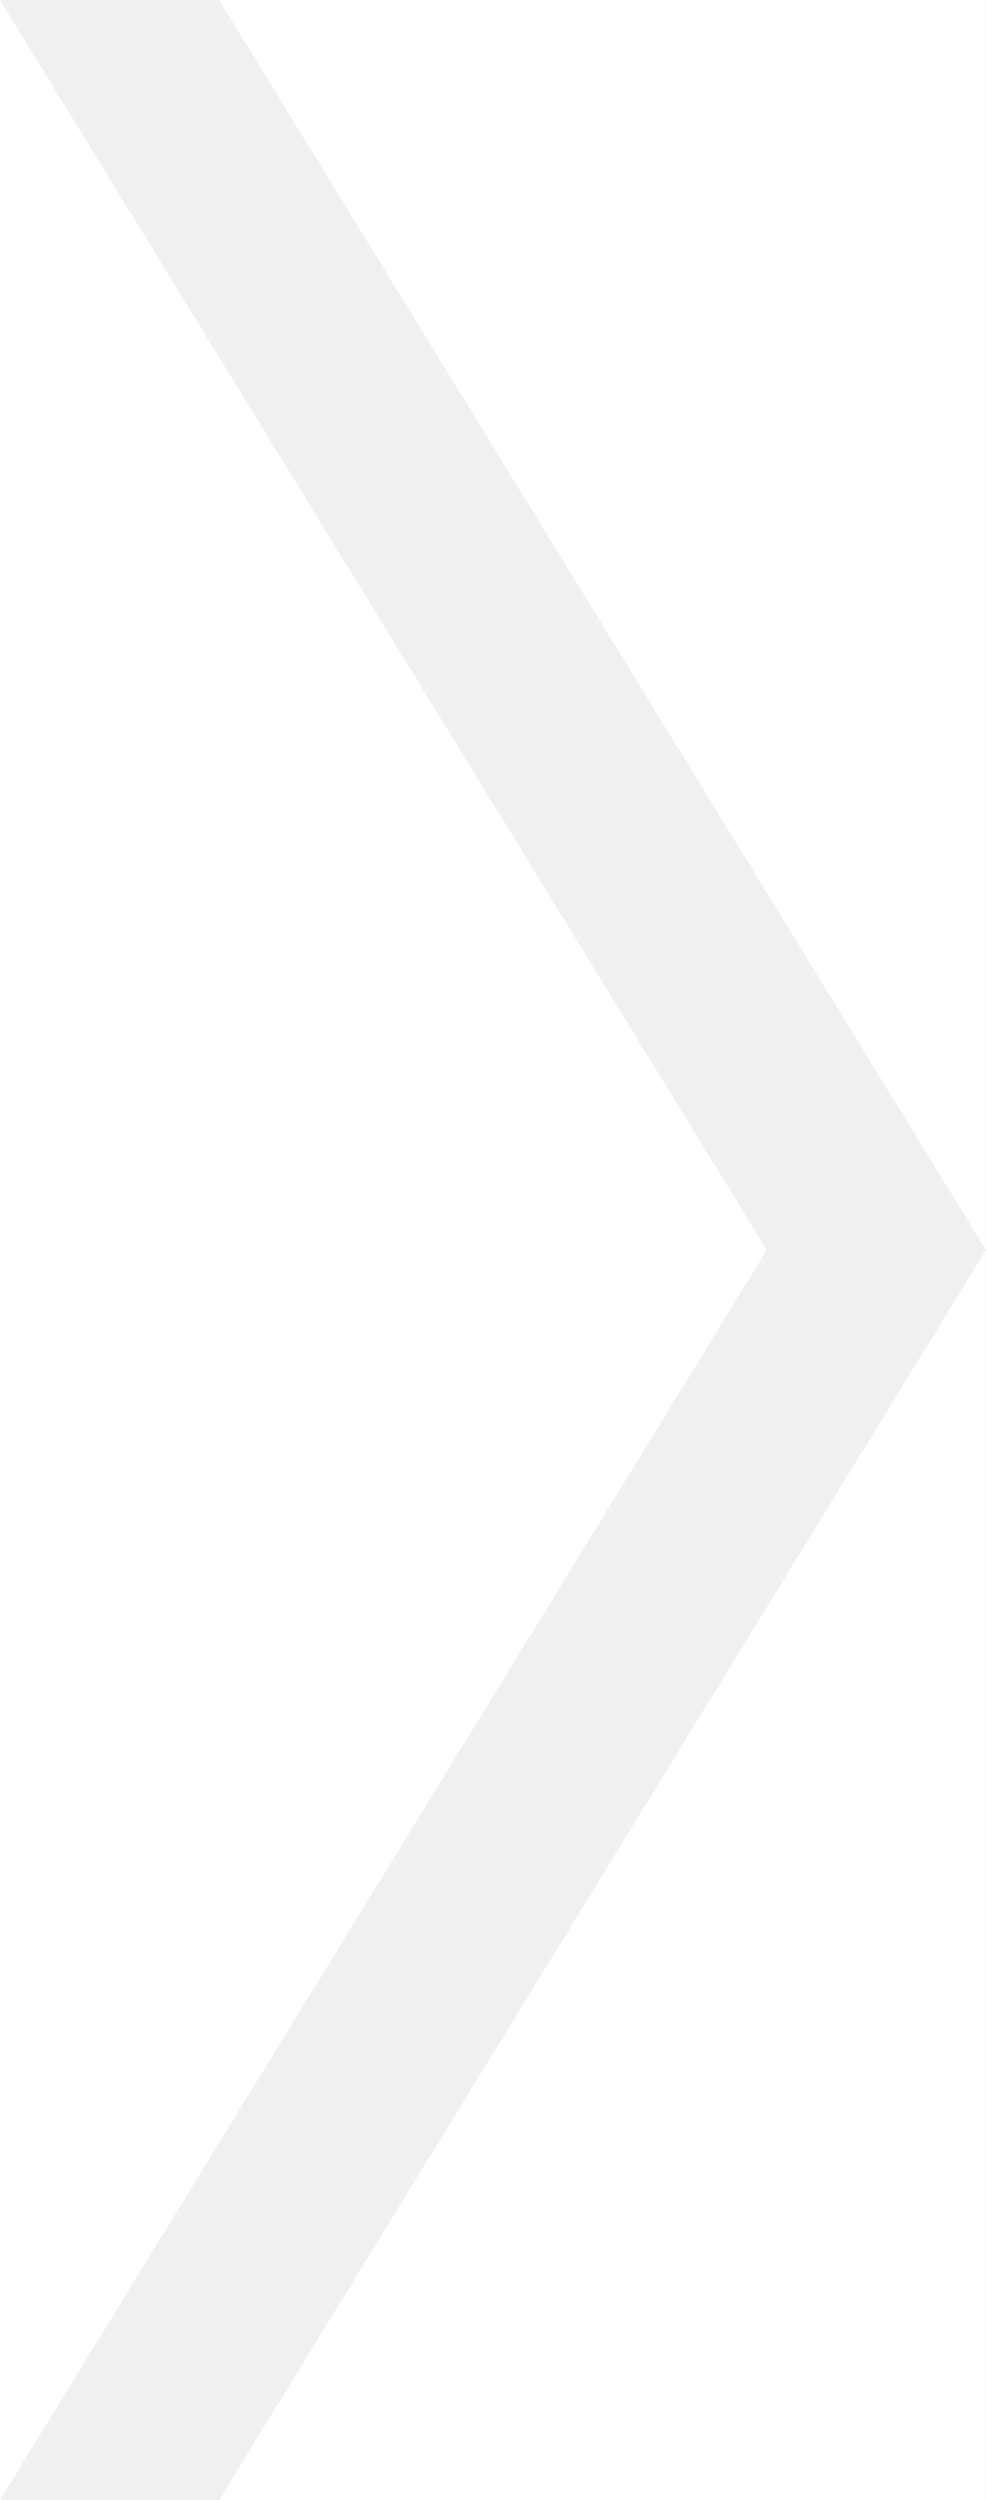
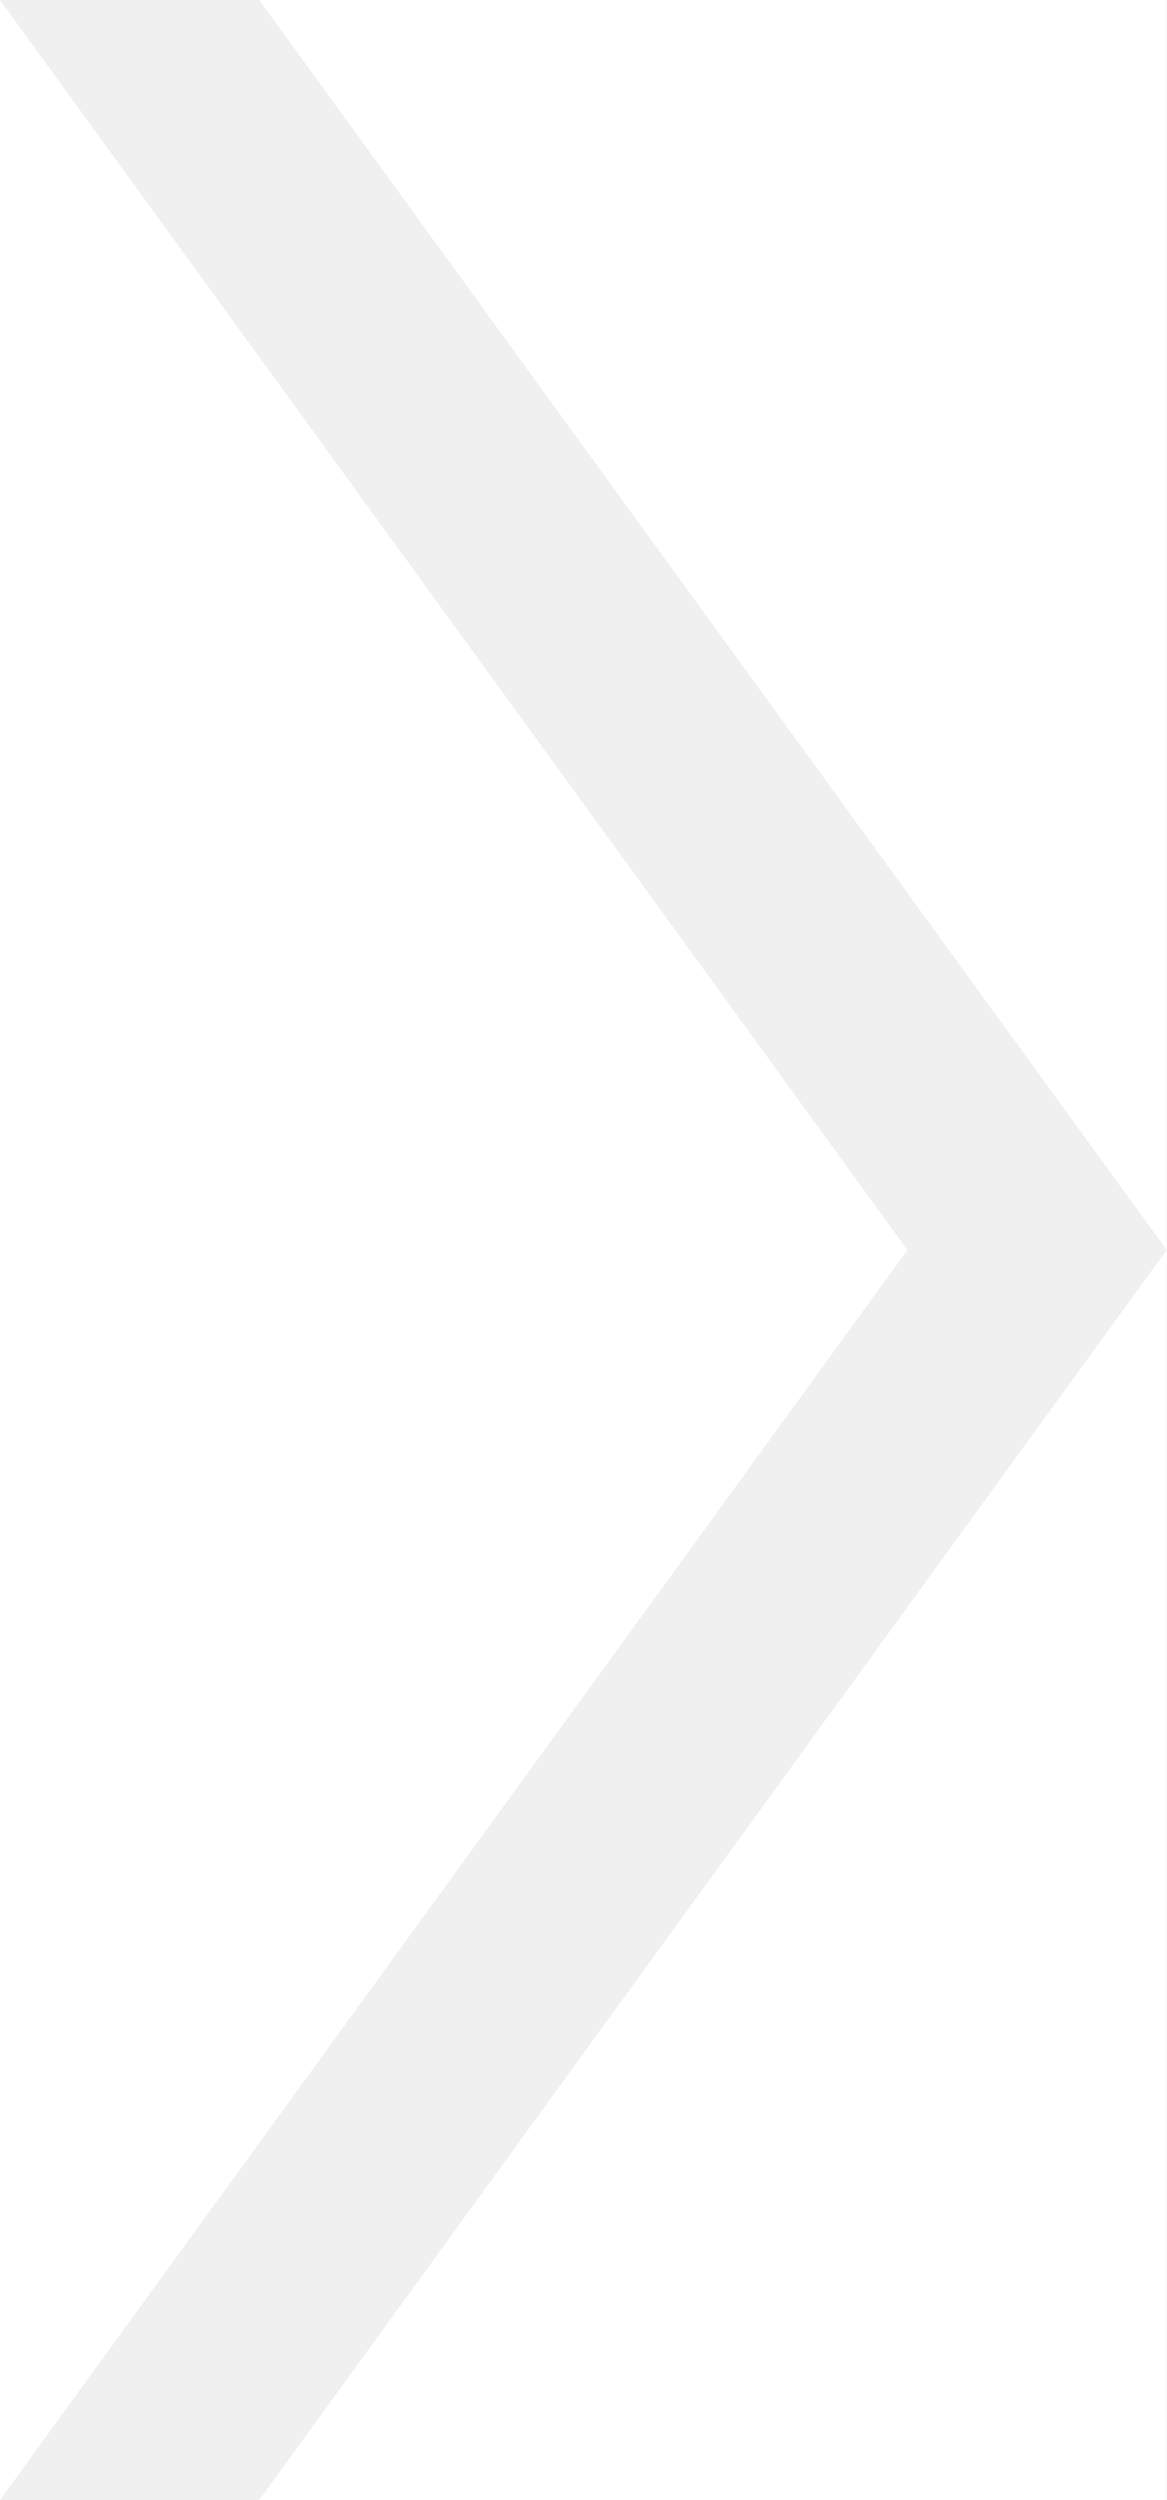
- <svg xmlns="http://www.w3.org/2000/svg" width="28px" height="71px" viewBox="0 0 28 71" version="1.1">
+ <svg xmlns="http://www.w3.org/2000/svg" width="28px" height="60px" viewBox="0 0 28 60" version="1.1">
  <g id="Page-1" stroke="none" stroke-width="1" fill="none" fill-rule="evenodd">
    <g id="tab-indicator-default" fill="#FFFFFF">
-       <polygon id="Path" points="28 0 6.222 0 28 35.5 6.222 71 28 71 28 35.5" />
-       <polygon id="Path" fill-rule="nonzero" points="0 0 21.778 35.5 0 71" />
+       <polygon id="Path" points="28 0 6.222 0 28 30 6.222 60 28 60 28 30" />
+       <polygon id="Path" fill-rule="nonzero" points="0 0 21.778 30 0 60" />
    </g>
  </g>
</svg>
